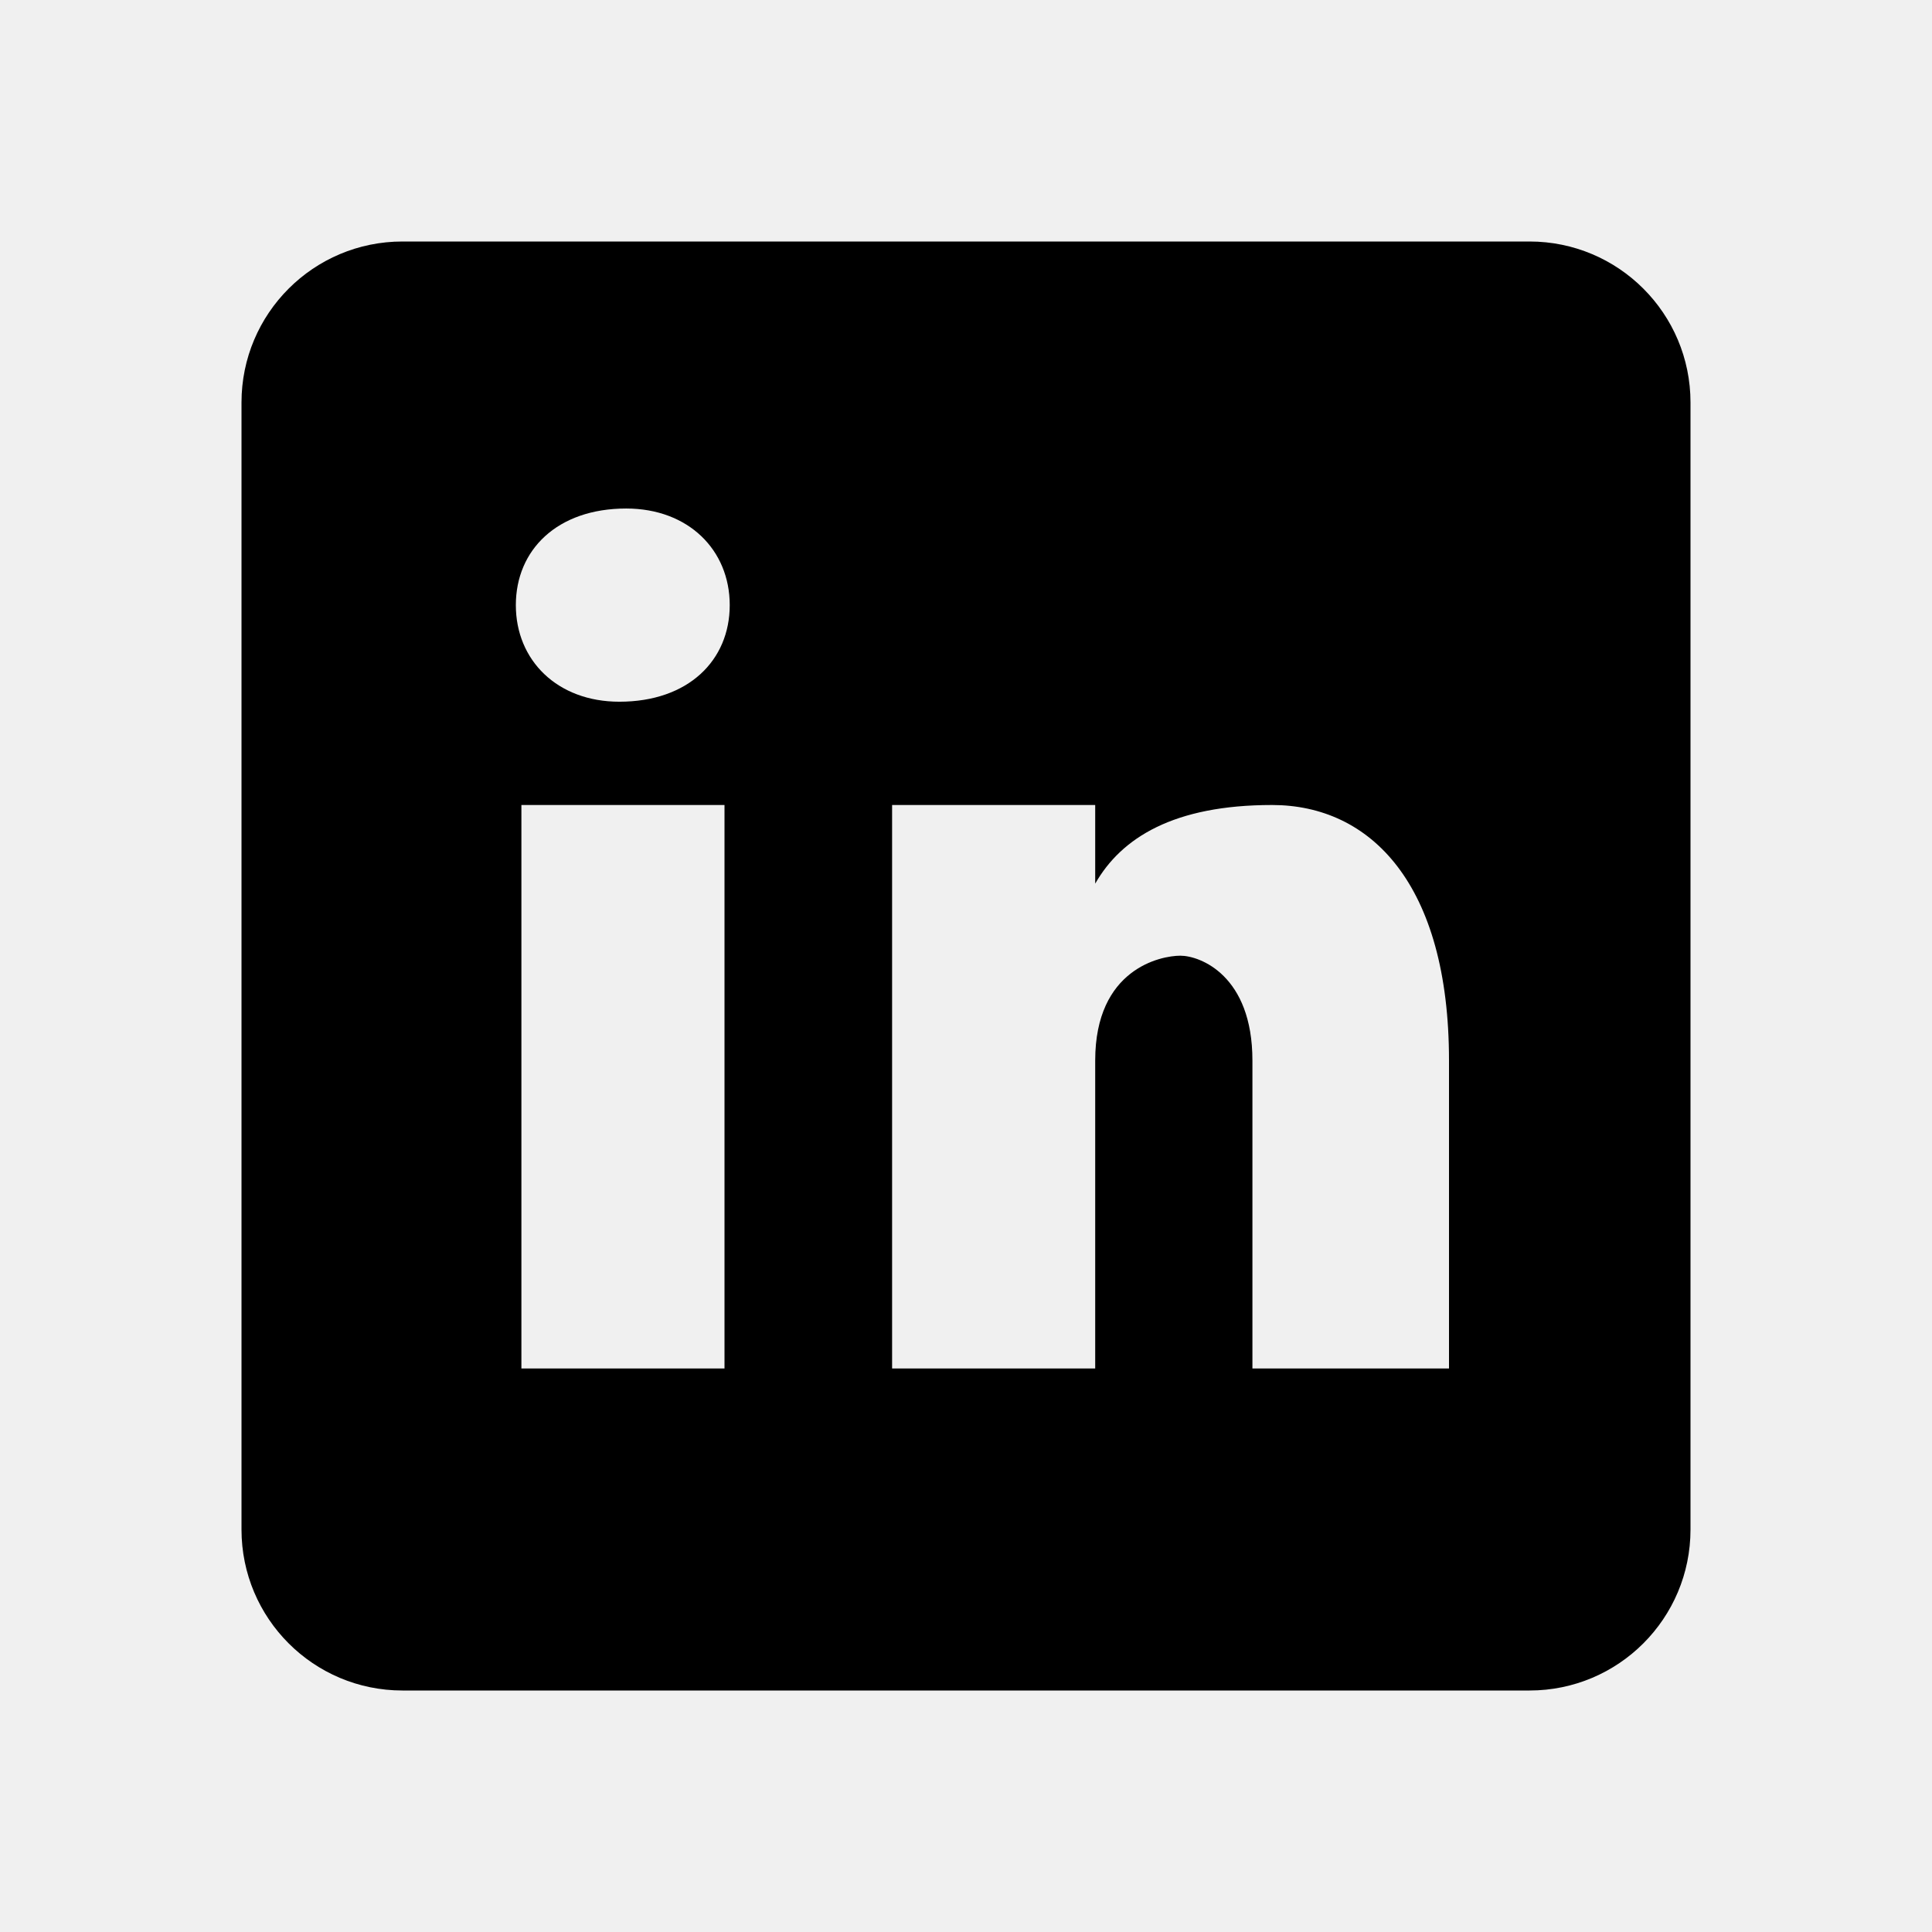
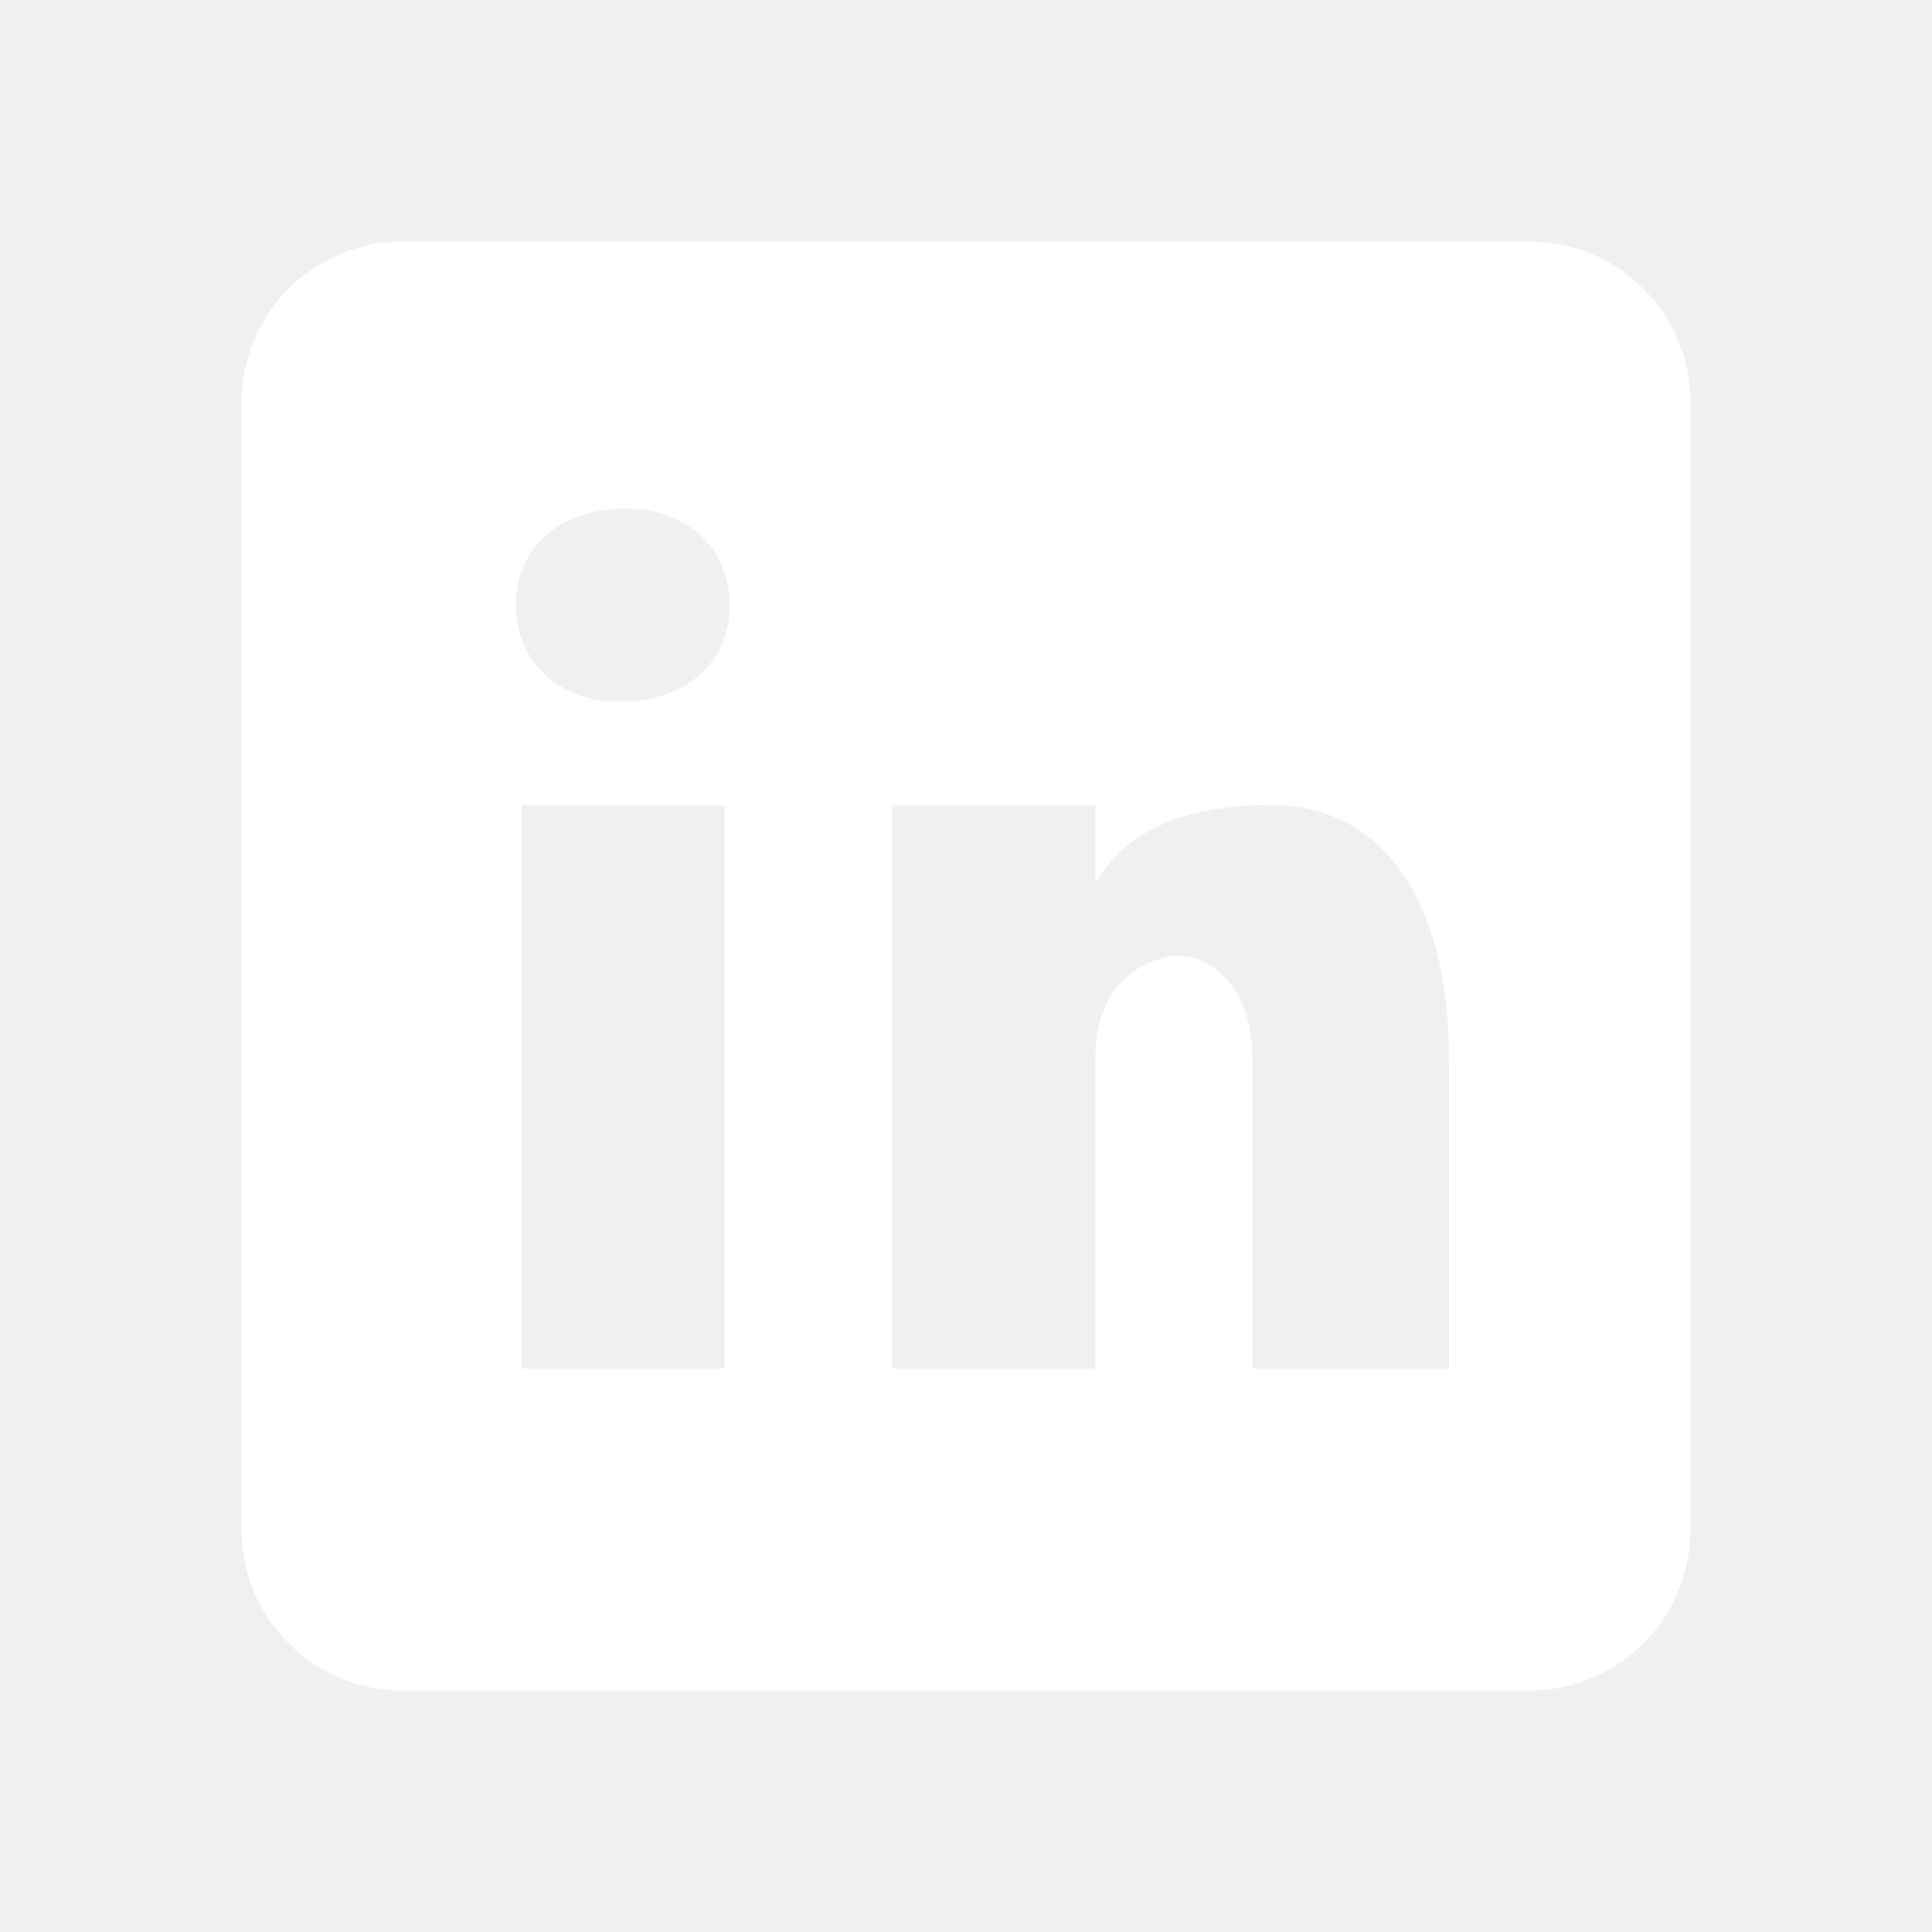
- <svg xmlns="http://www.w3.org/2000/svg" fill="#000000" viewBox="0 0 24 24" width="48px" height="48px">
+ <svg xmlns="http://www.w3.org/2000/svg" fill="#FFFFFF" viewBox="0 0 24 24" width="48px" height="48px">
  <path d="M19,3H5C3.895,3,3,3.895,3,5v14c0,1.105,0.895,2,2,2h14c1.105,0,2-0.895,2-2V5C21,3.895,20.105,3,19,3z M9,17H6.477v-7H9 V17z M7.694,8.717c-0.771,0-1.286-0.514-1.286-1.2s0.514-1.2,1.371-1.2c0.771,0,1.286,0.514,1.286,1.2S8.551,8.717,7.694,8.717z M18,17h-2.442v-3.826c0-1.058-0.651-1.302-0.895-1.302s-1.058,0.163-1.058,1.302c0,0.163,0,3.826,0,3.826h-2.523v-7h2.523v0.977 C13.93,10.407,14.581,10,15.802,10C17.023,10,18,10.977,18,13.174V17z" />
</svg>
